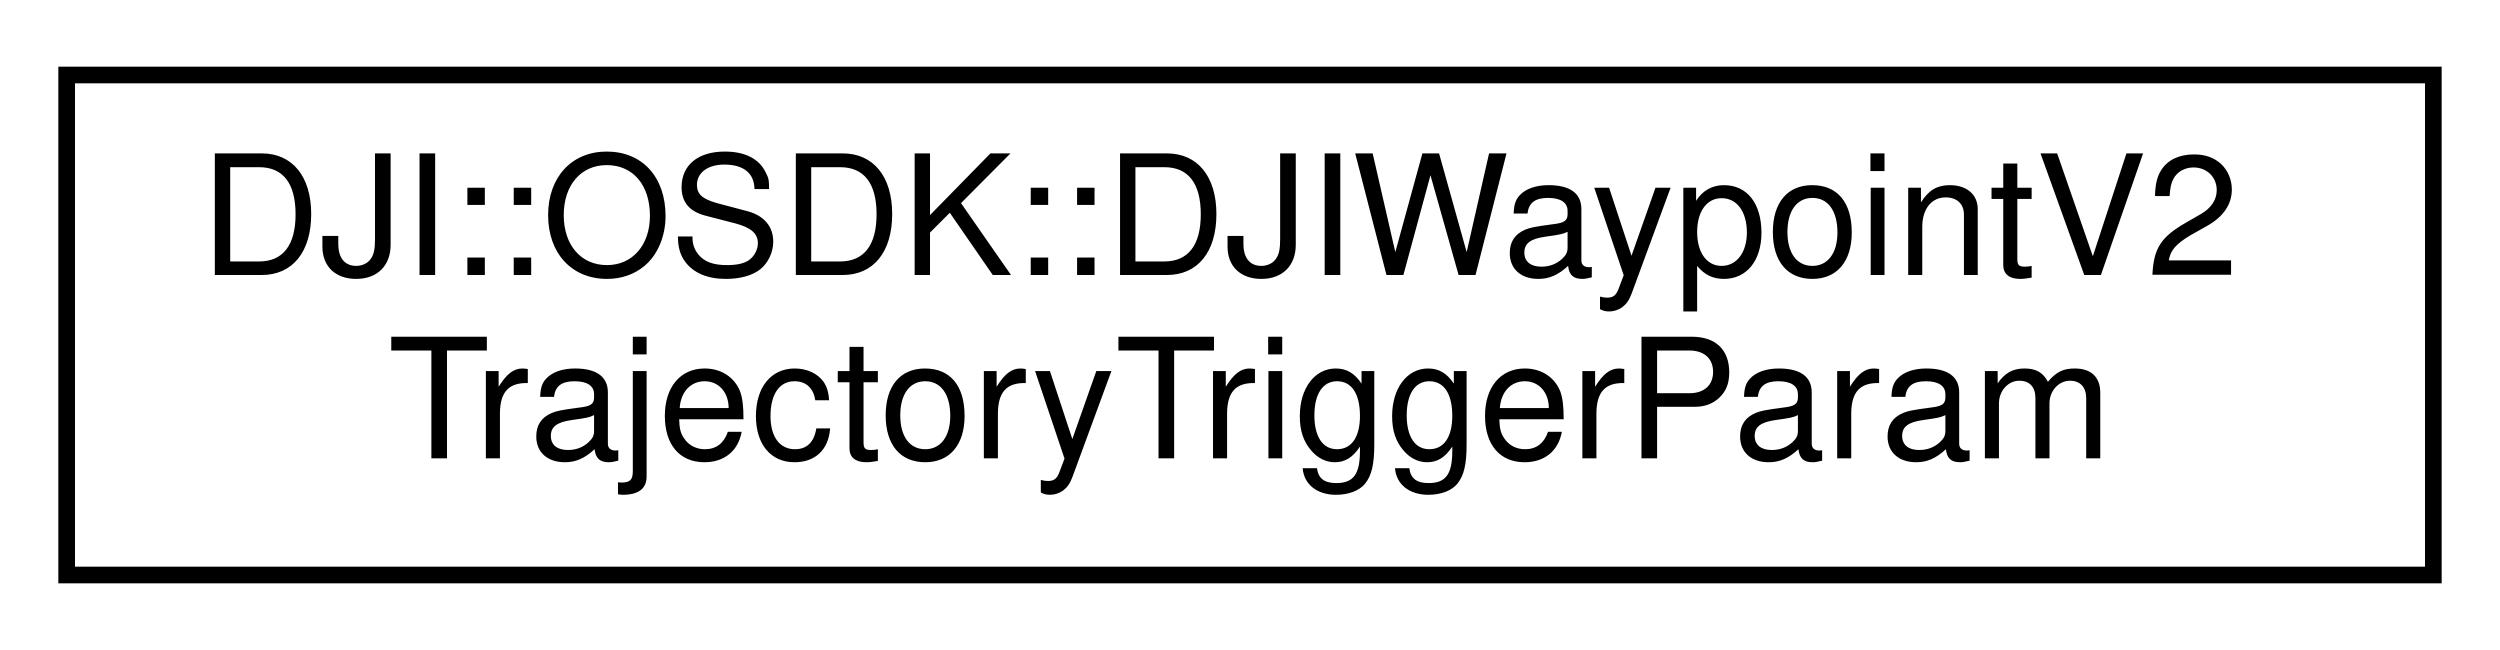
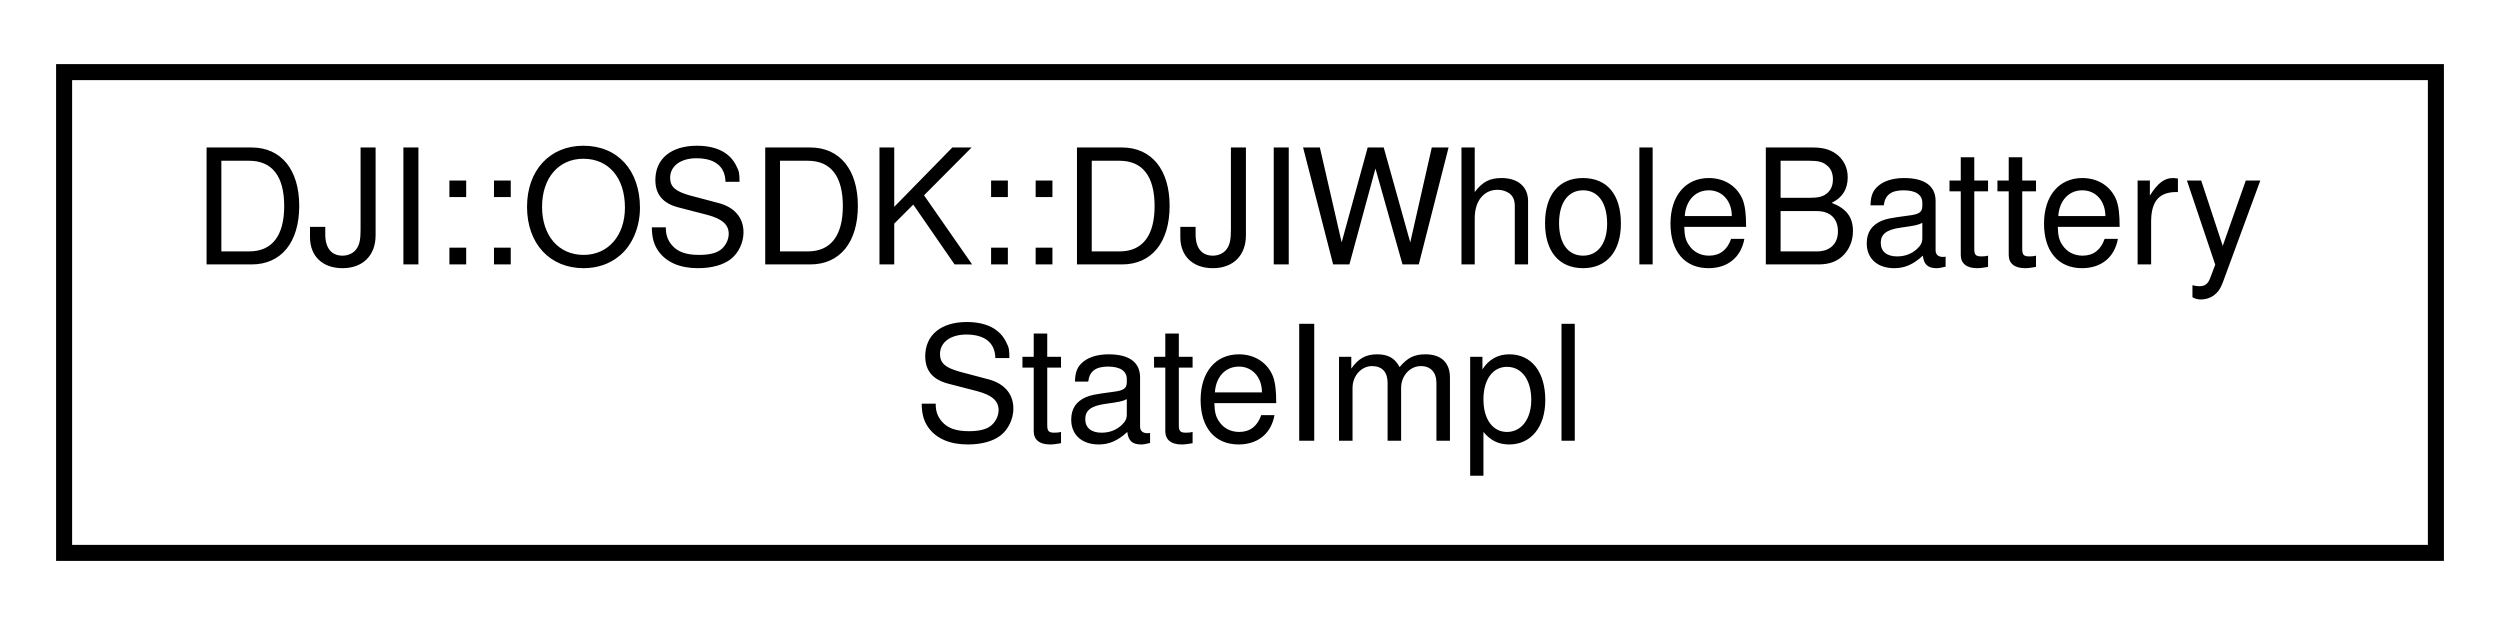
- <svg xmlns="http://www.w3.org/2000/svg" xmlns:xlink="http://www.w3.org/1999/xlink" width="150pt" height="39pt" viewBox="0.00 0.00 150.00 39.00">
+ <svg xmlns="http://www.w3.org/2000/svg" xmlns:xlink="http://www.w3.org/1999/xlink" width="156pt" height="39pt" viewBox="0.00 0.00 156.00 39.00">
  <g id="graph0" class="graph" transform="scale(1 1) rotate(0) translate(4 35)">
-     <polygon fill="#ffffff" stroke="transparent" points="-4,4 -4,-35 146,-35 146,4 -4,4" />
+     <polygon fill="#ffffff" stroke="transparent" points="-4,4 -4,-35 152,-35 152,4 -4,4" />
    <g id="node1" class="node">
      <g id="a_node1">
-         <a xlink:href="structDJI_1_1OSDK_1_1DJIWaypointV2TrajectoryTriggerParam.html" target="_top" xlink:title=" ">
-           <polygon fill="#ffffff" stroke="#000000" points="0,-.5 0,-30.5 142,-30.5 142,-.5 0,-.5" />
-           <text text-anchor="start" x="8" y="-18.5" font-family="Helvetica,sans-Serif" font-size="10.00" fill="#000000">DJI::OSDK::DJIWaypointV2</text>
-           <text text-anchor="middle" x="71" y="-7.5" font-family="Helvetica,sans-Serif" font-size="10.00" fill="#000000">TrajectoryTriggerParam</text>
+         <a xlink:href="structDJI_1_1OSDK_1_1DJIWholeBatteryStateImpl.html" target="_top" xlink:title=" ">
+           <polygon fill="#ffffff" stroke="#000000" points="0,-.5 0,-30.5 148,-30.5 148,-.5 0,-.5" />
+           <text text-anchor="start" x="8" y="-18.5" font-family="Helvetica,sans-Serif" font-size="10.00" fill="#000000">DJI::OSDK::DJIWholeBattery</text>
+           <text text-anchor="middle" x="74" y="-7.5" font-family="Helvetica,sans-Serif" font-size="10.00" fill="#000000">StateImpl</text>
        </a>
      </g>
    </g>
  </g>
</svg>
